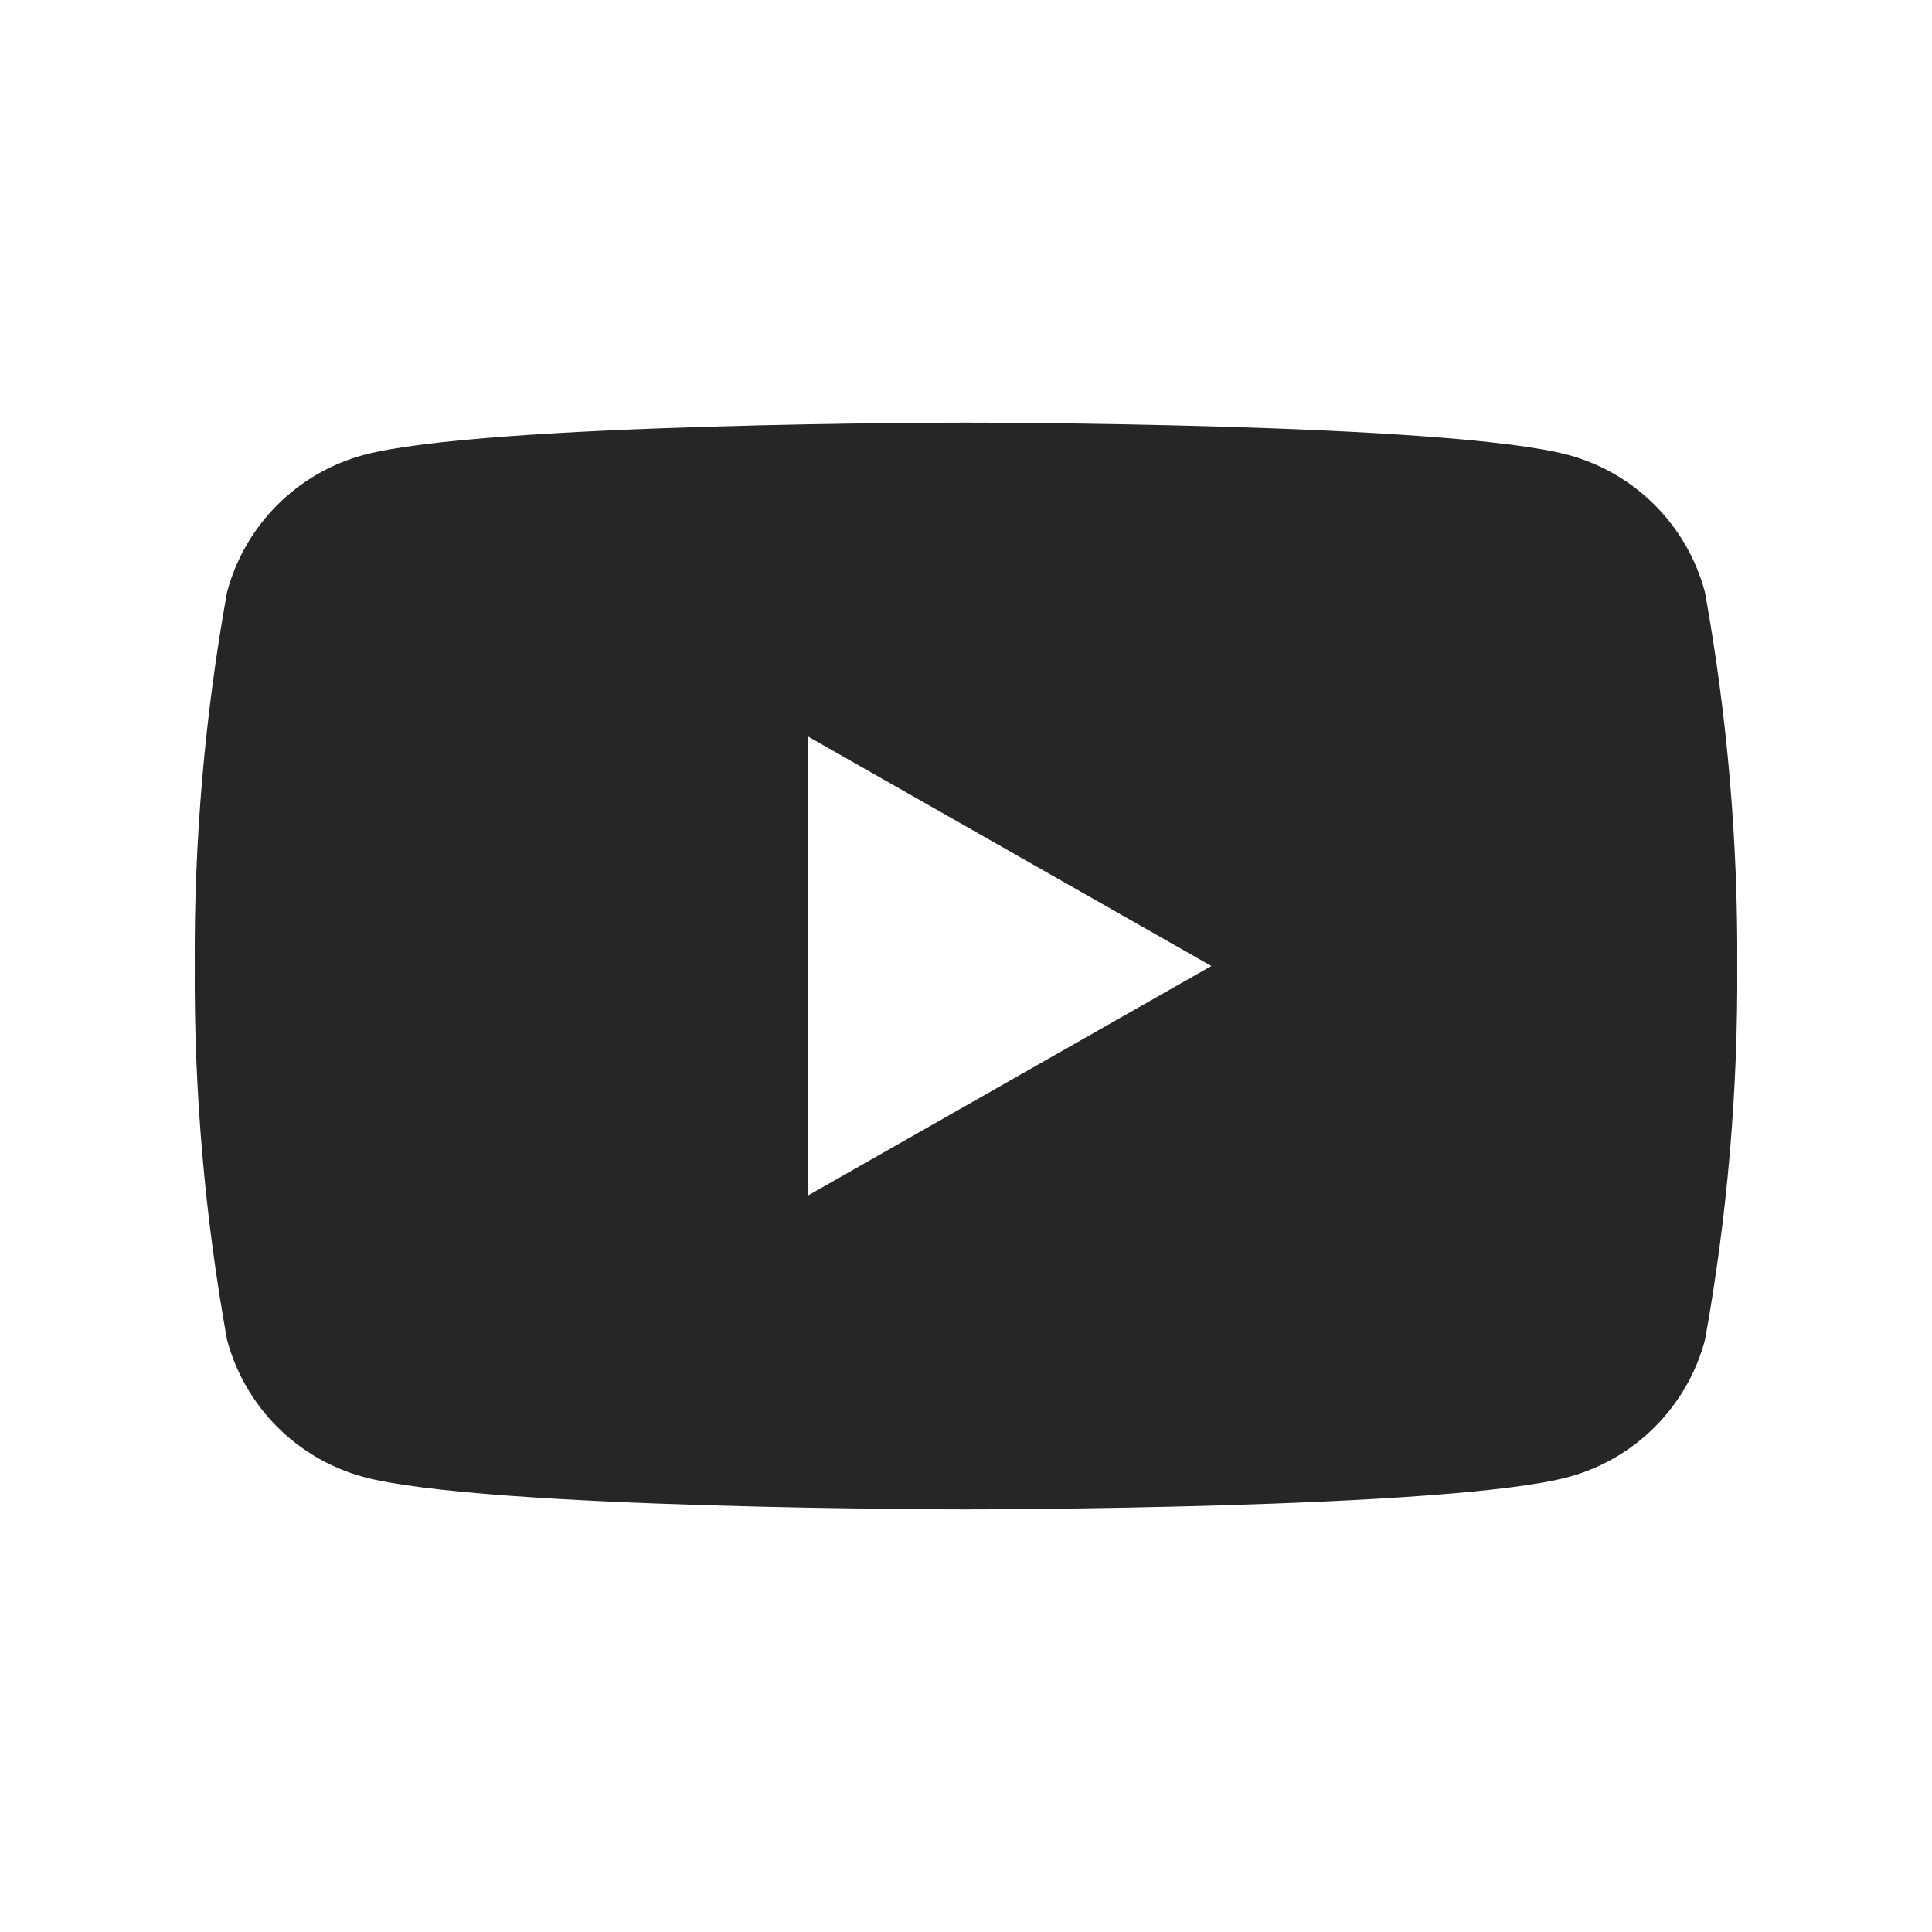
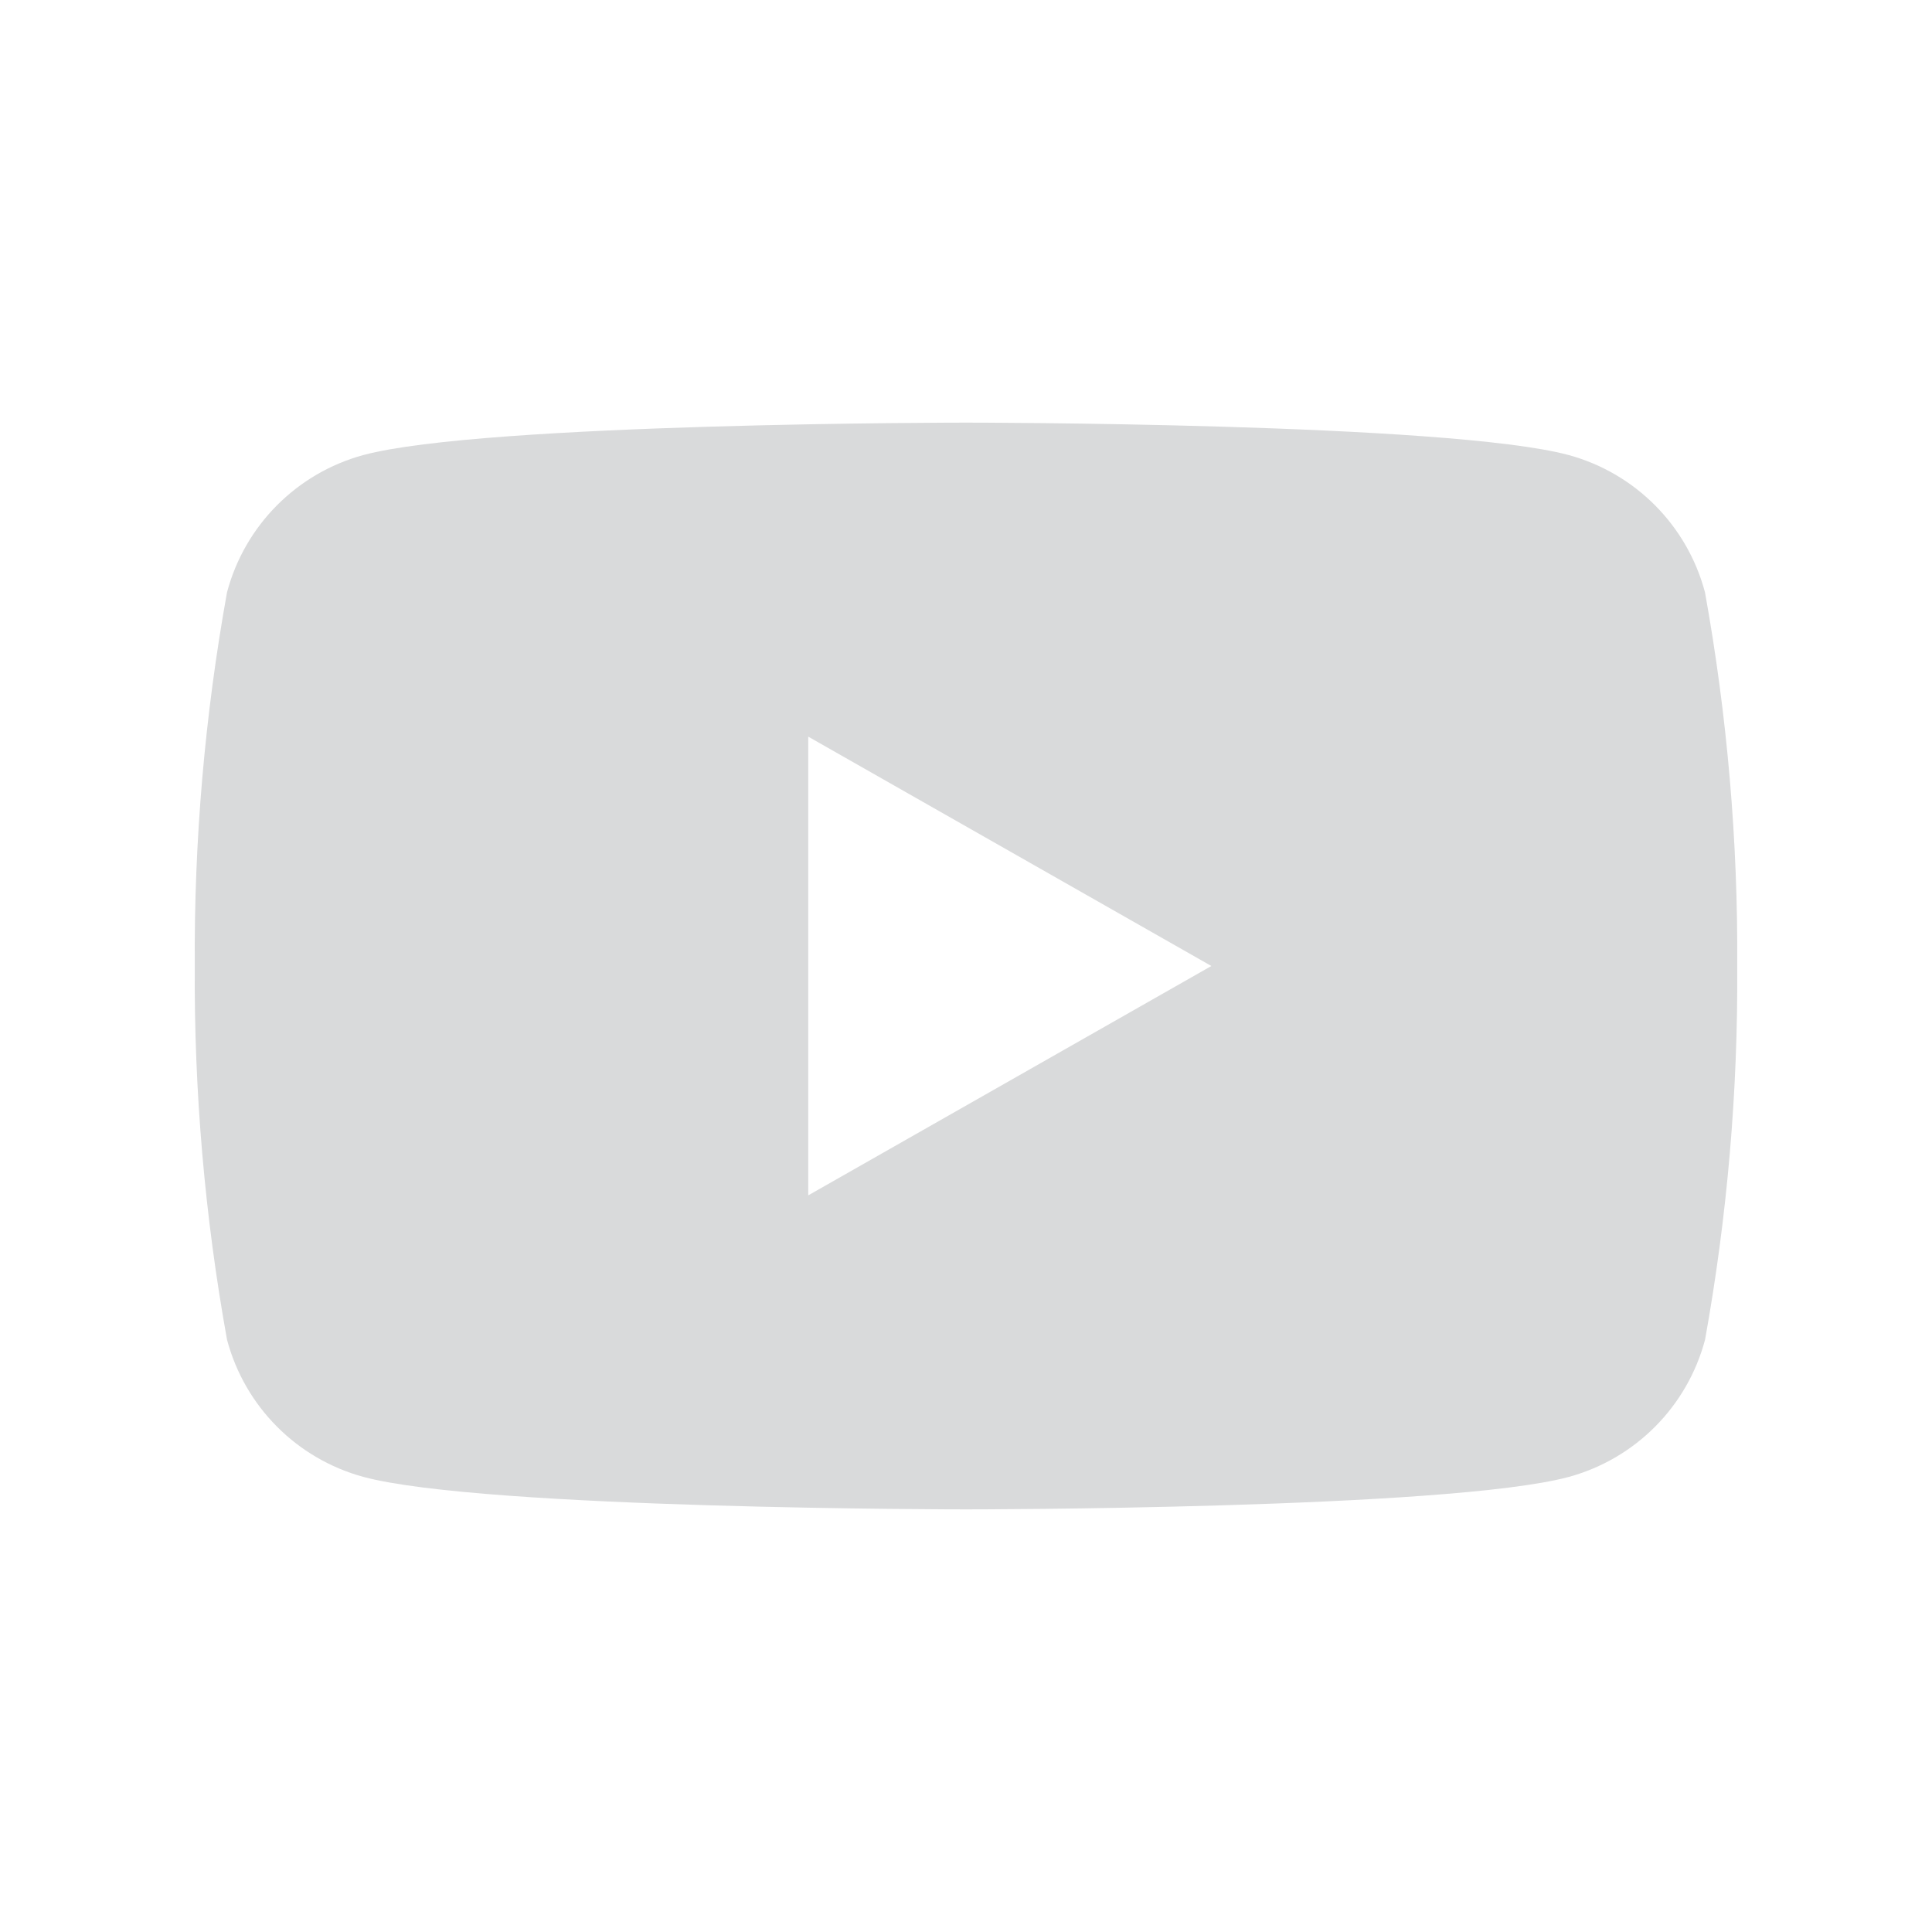
<svg xmlns="http://www.w3.org/2000/svg" viewBox="0 0 32 32">
-   <path id="youtube" d="M28.24,9.811A3.21,3.21,0,0,0,25.982,7.537C23.989,7,16,7,16,7s-7.989,0-9.982.537A3.21,3.21,0,0,0,3.76,9.811,33.675,33.675,0,0,0,3.226,16a33.675,33.675,0,0,0,.534,6.189,3.21,3.21,0,0,0,2.259,2.273C8.011,25,16,25,16,25s7.989,0,9.982-.537a3.21,3.21,0,0,0,2.259-2.273A33.676,33.676,0,0,0,28.774,16,33.676,33.676,0,0,0,28.24,9.811ZM13.387,19.799V12.201l6.677,3.799Z" fill="#262626" />
+   <path id="youtube" d="M28.24,9.811A3.21,3.21,0,0,0,25.982,7.537C23.989,7,16,7,16,7s-7.989,0-9.982.537A3.21,3.21,0,0,0,3.76,9.811,33.675,33.675,0,0,0,3.226,16a33.675,33.675,0,0,0,.534,6.189,3.21,3.21,0,0,0,2.259,2.273C8.011,25,16,25,16,25s7.989,0,9.982-.537a3.21,3.21,0,0,0,2.259-2.273A33.676,33.676,0,0,0,28.774,16,33.676,33.676,0,0,0,28.24,9.811ZM13.387,19.799V12.201l6.677,3.799Z" fill="#d9dadb" />
</svg>
